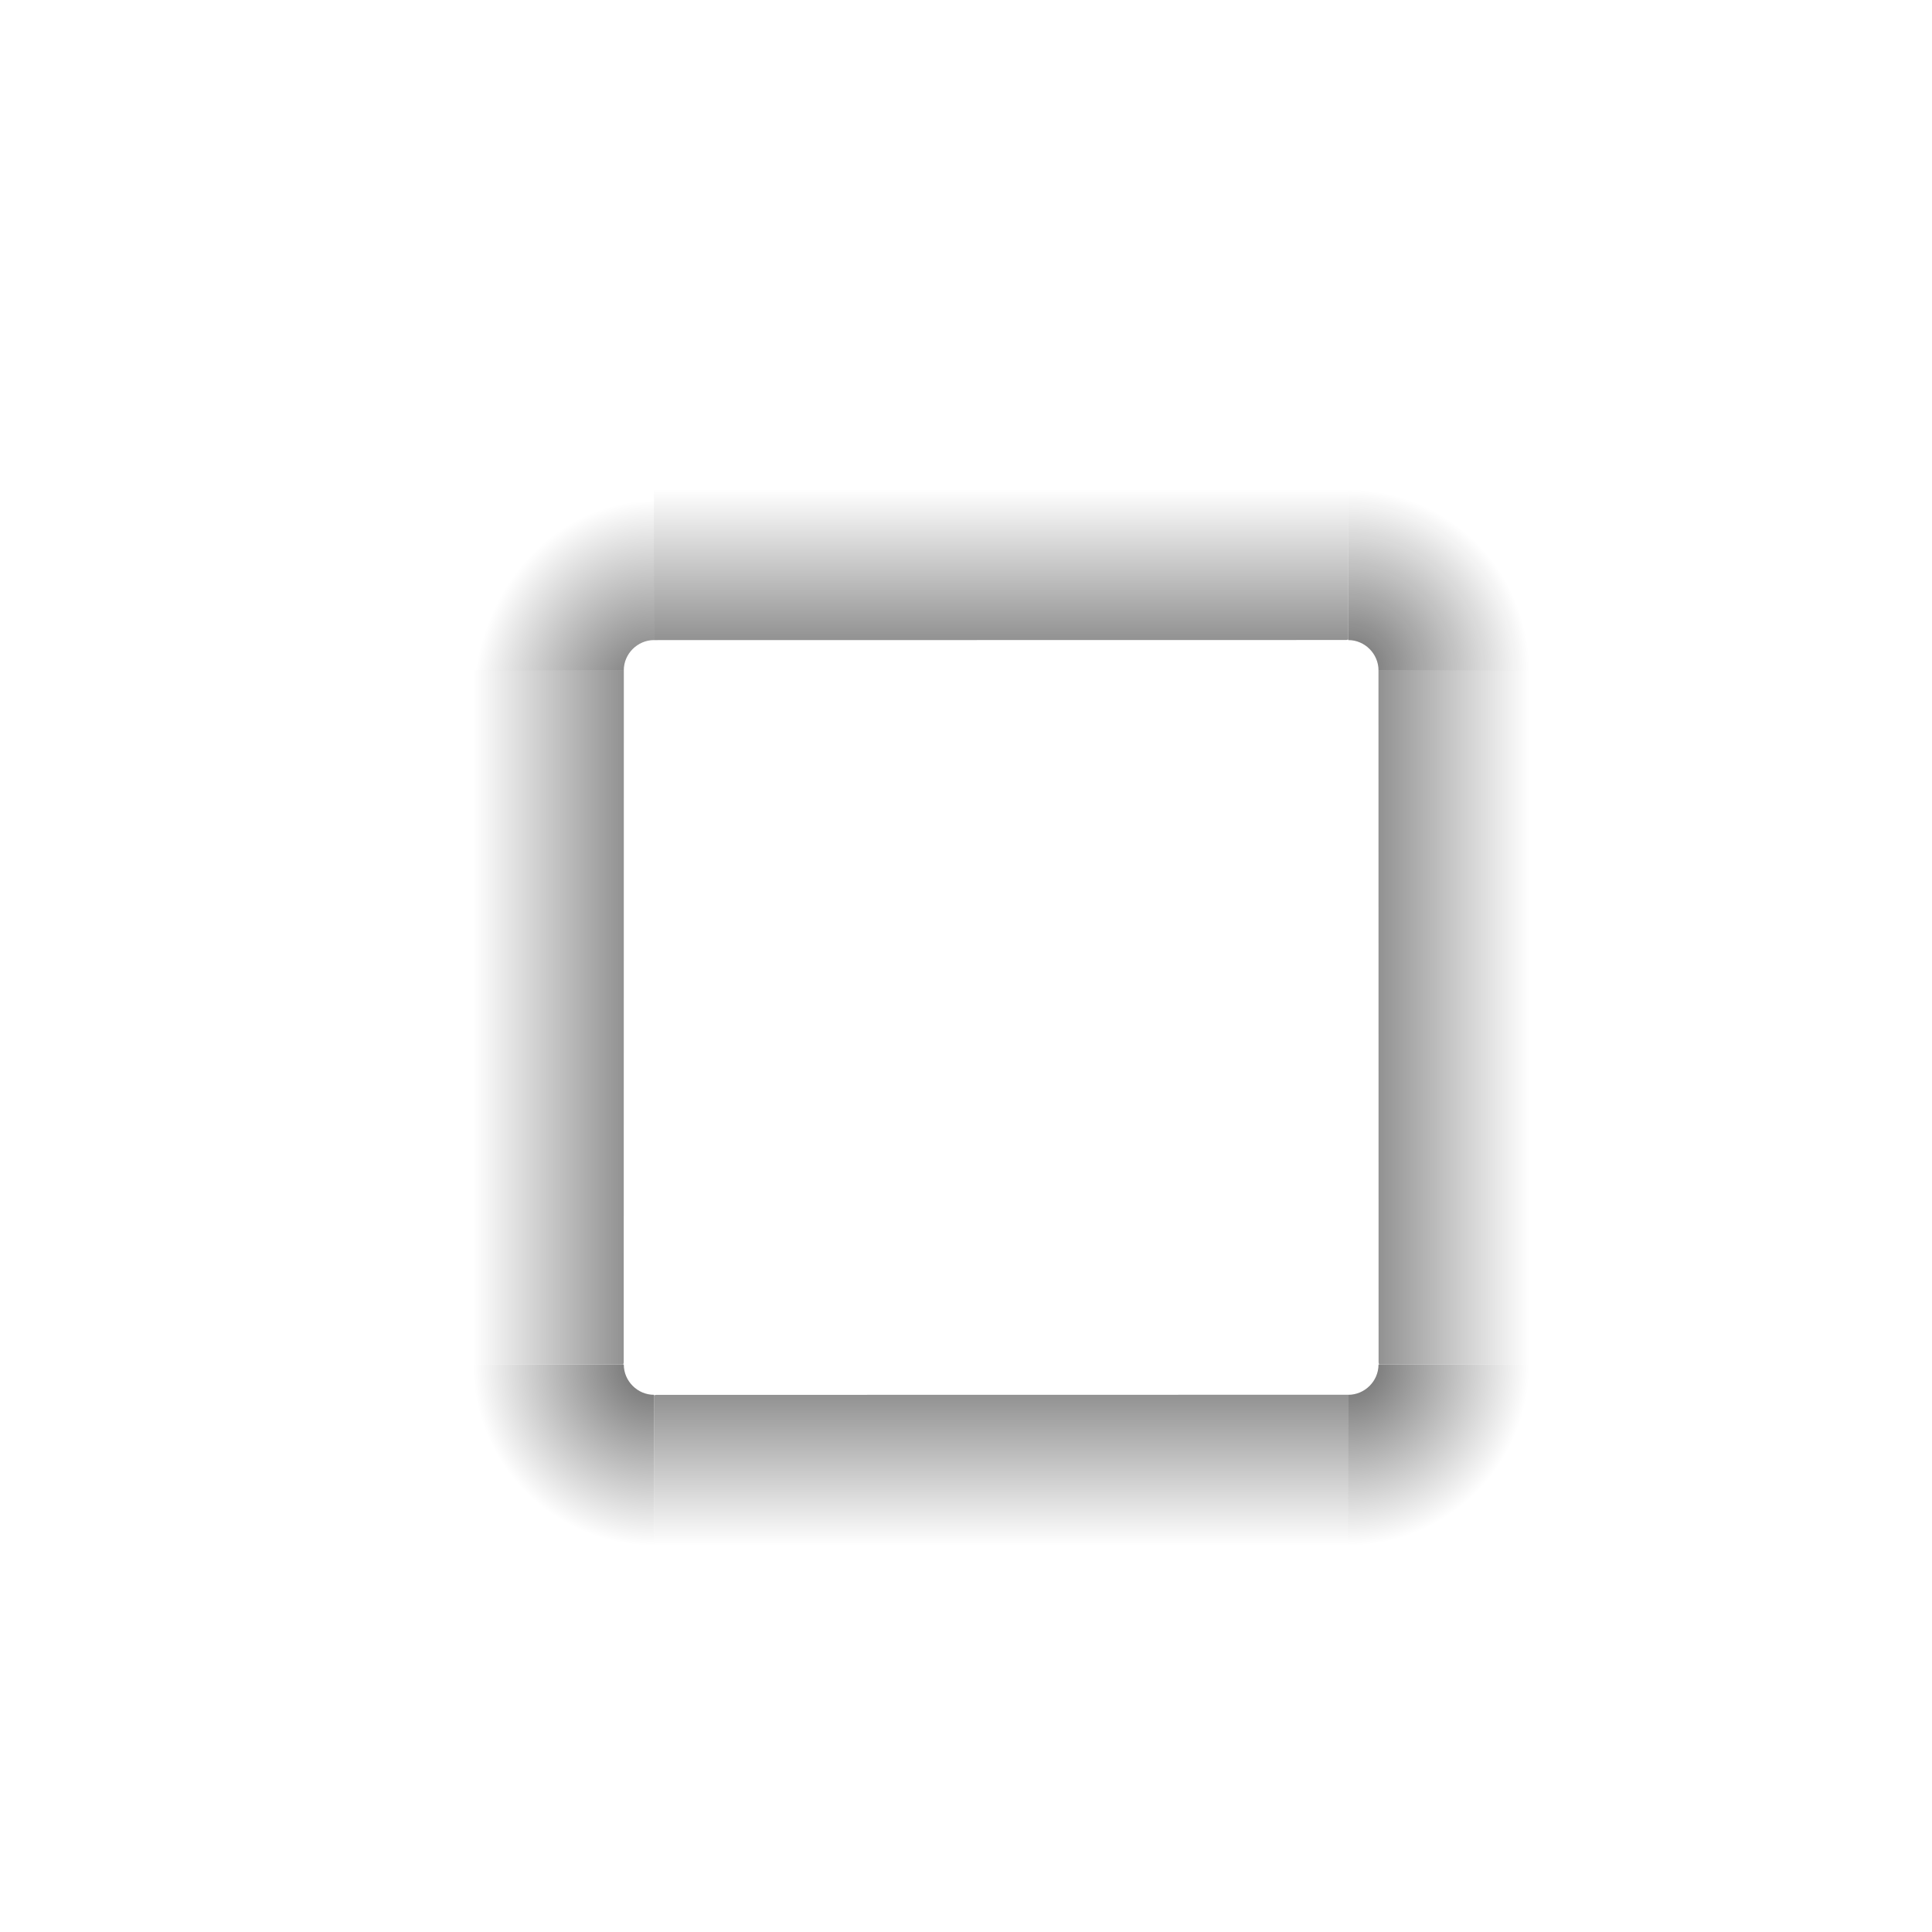
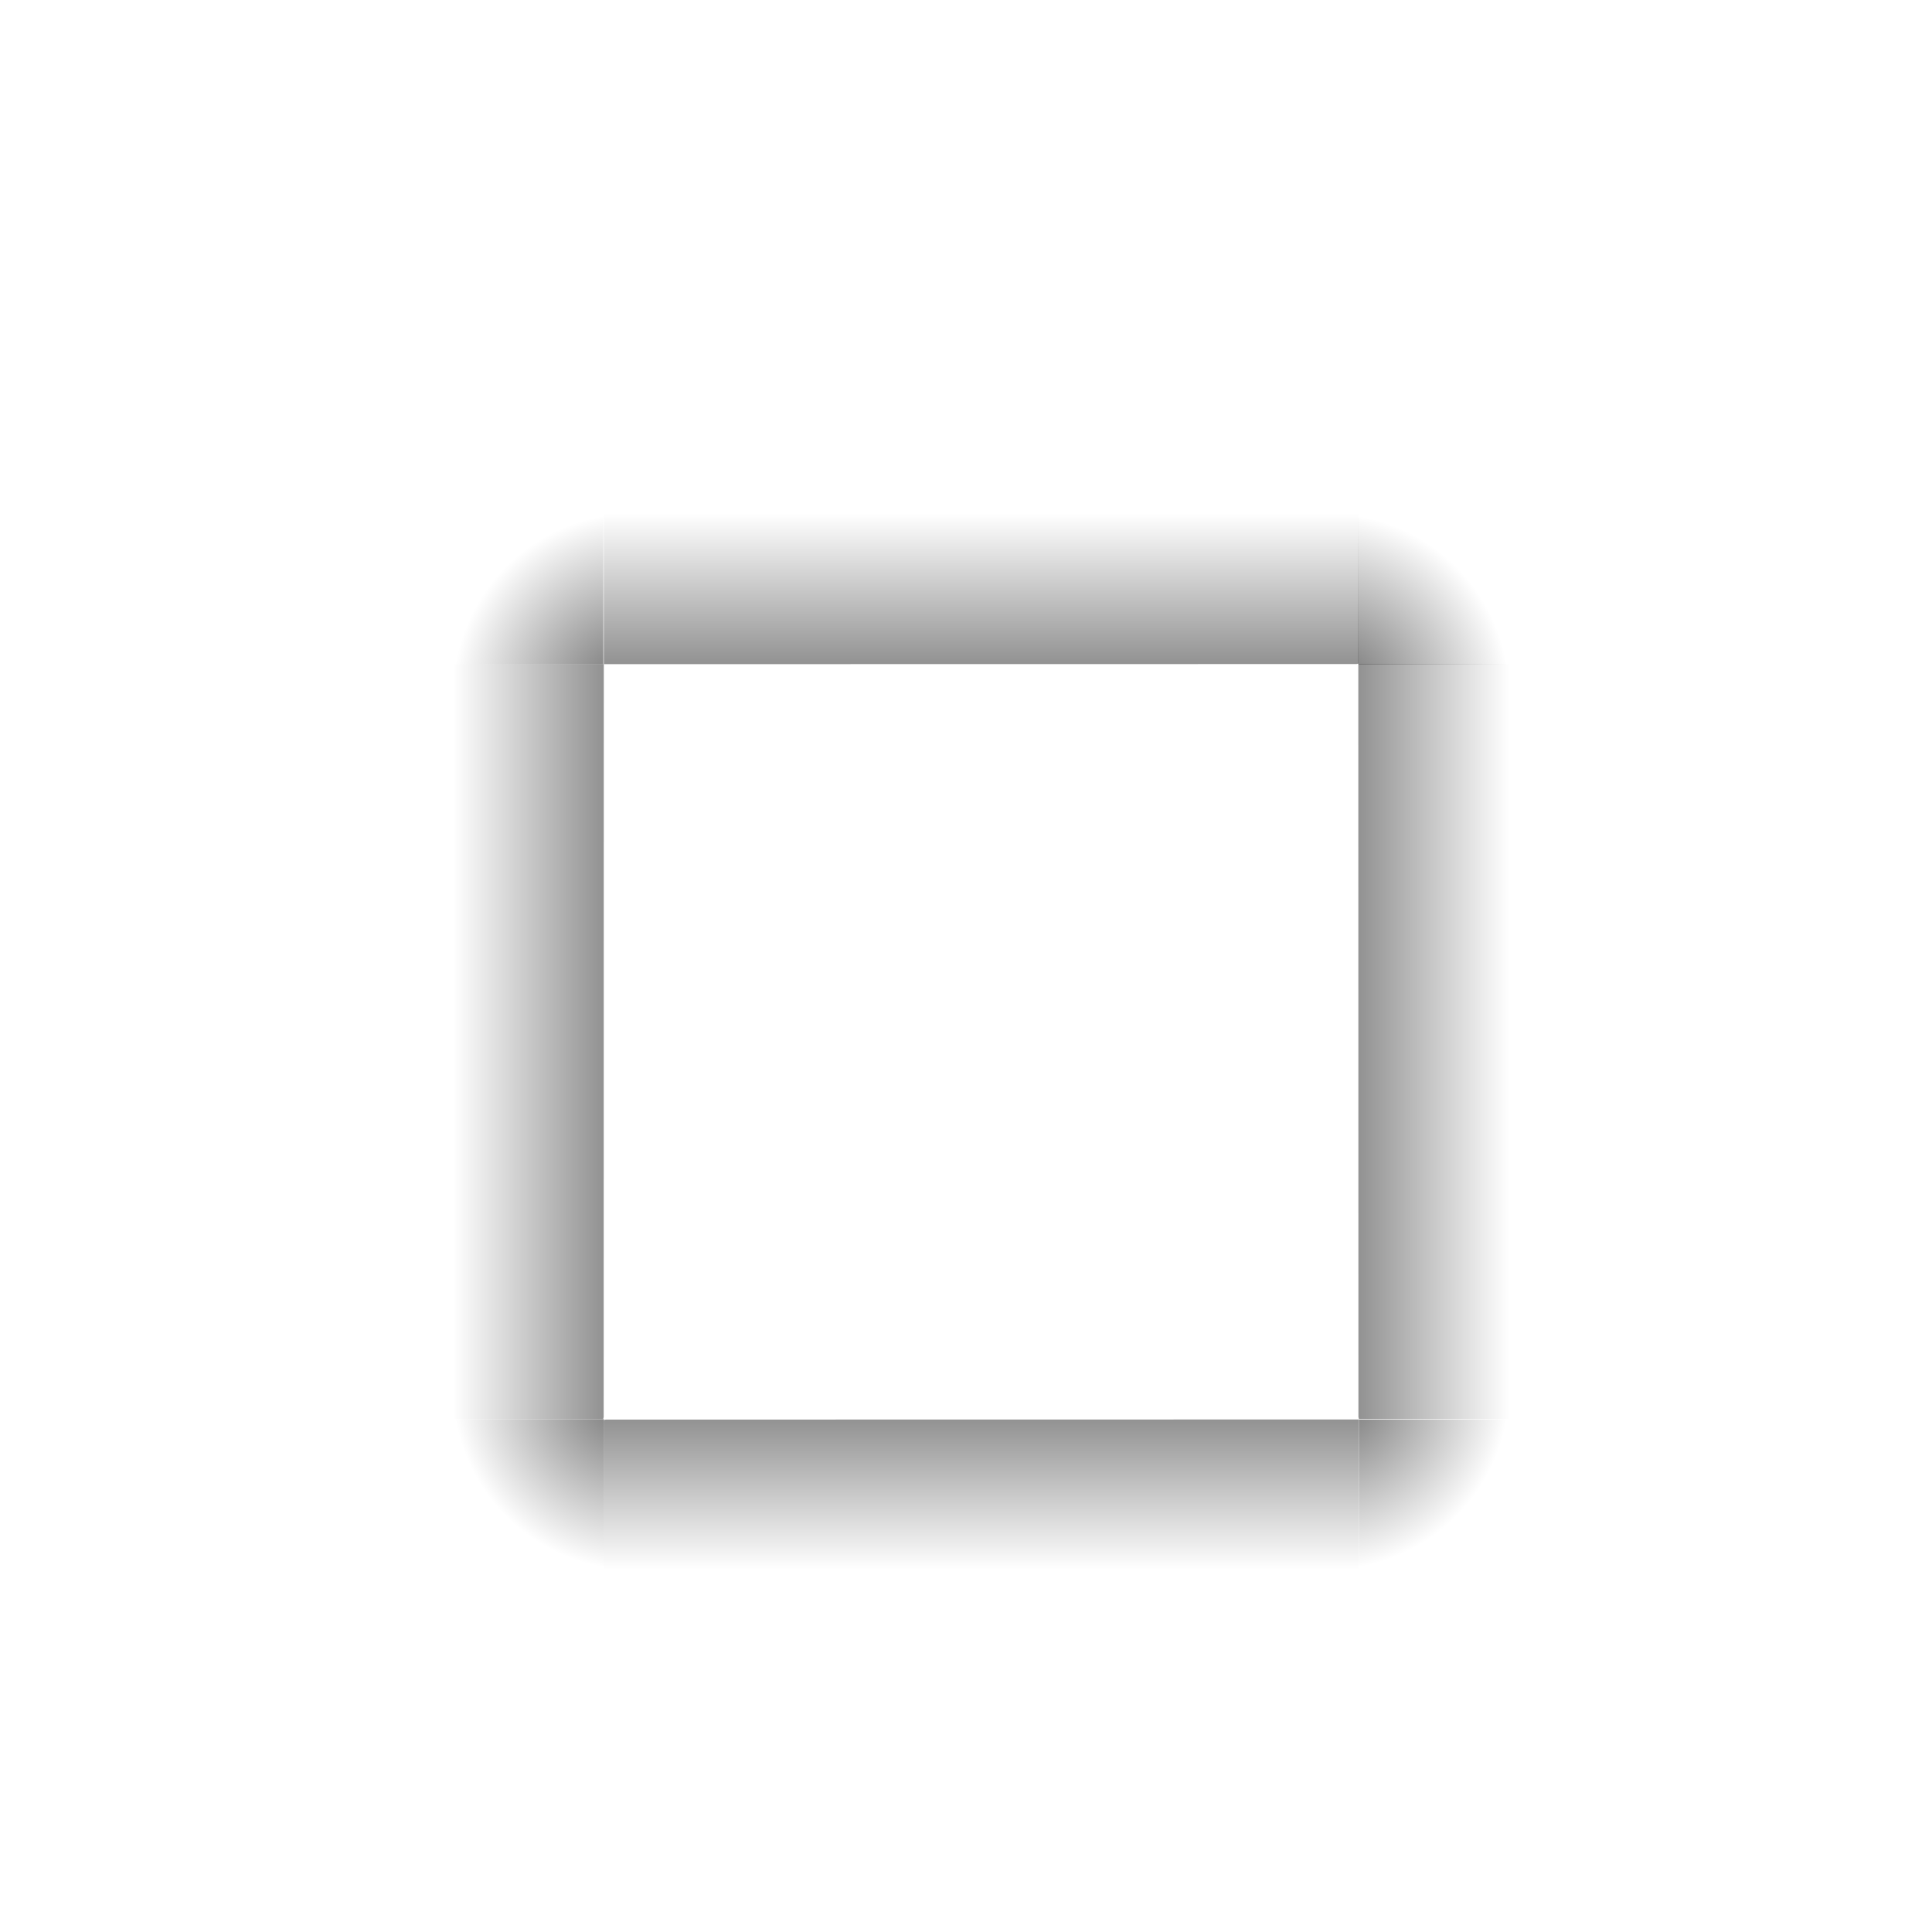
<svg xmlns="http://www.w3.org/2000/svg" xmlns:xlink="http://www.w3.org/1999/xlink" height="64" width="64" version="1.1" viewBox="0 0 16.933 16.933" id="svg29">
  <defs id="defs15">
-     <linearGradient id="linearGradient4333">
-       <stop id="stop4335" offset="0" stop-color="#141414" style="stop-color:#000000;stop-opacity:0.6" />
-       <stop style="stop-color:#000000;stop-opacity:0.298;" stop-color="#141414" offset="0.5" id="stop4339" />
-       <stop id="stop4337" offset="1" stop-opacity="0" />
-     </linearGradient>
-     <linearGradient id="linearGradient4313">
-       <stop stop-opacity="0" offset="0" id="stop4317" />
-       <stop style="stop-color:#000000;stop-opacity:0.6" stop-color="#141414" offset="1" id="stop4315" />
-     </linearGradient>
    <linearGradient id="linearGradient7520">
      <stop style="stop-color:#000000;stop-opacity:0.6" stop-color="#141414" offset="0" id="stop7516" />
      <stop stop-opacity="0" offset="1" id="stop7518" />
    </linearGradient>
-     <radialGradient id="radialGradient4696-9-1-1" xlink:href="#linearGradient7520" gradientUnits="userSpaceOnUse" cy="84.624" cx="43.832" gradientTransform="matrix(-5.679111,3.4752437e-5,-3.4752695e-5,-5.679152,269.9289,526.5917)" r="1.056" fx="43.832" fy="84.624" />
-     <radialGradient id="radialGradient4696-9-1" xlink:href="#linearGradient7520" gradientUnits="userSpaceOnUse" cy="84.625" cx="43.832" gradientTransform="matrix(-4.1992065e-5,5.679164,-5.679118,-4.1991725e-5,524.599,-202.9243)" r="1.056" fx="43.832" fy="84.625" />
-     <radialGradient id="radialGradient4696-9" xlink:href="#linearGradient7520" gradientUnits="userSpaceOnUse" cy="84.625" cx="43.833" gradientTransform="matrix(5.679158,-3.6311341e-5,3.6311459e-5,5.679177,-204.9379,-457.5971)" r="1.056" fx="43.833" fy="84.625" />
-     <linearGradient id="linearGradient4620-8-2-9" y2="87.979" xlink:href="#linearGradient7520" gradientUnits="userSpaceOnUse" x2="44.323" gradientTransform="matrix(0,-1,-1,0,96.97456,338.1509)" y1="87.979" x1="46.175" />
-     <linearGradient id="linearGradient4620-8-2" y2="87.715" xlink:href="#linearGradient7520" gradientUnits="userSpaceOnUse" x2="44.317" gradientTransform="matrix(0,1,0.9999999,0,-79.77743,240.2509)" y1="87.715" x1="46.169" />
+     <radialGradient id="radialGradient4696-9-1-1" xlink:href="#linearGradient7520" gradientUnits="userSpaceOnUse" cy="84.624" cx="43.832" gradientTransform="matrix(-1.502598,9.194916e-6,-9.1949842e-6,-1.502609,71.41869,419.3974)" r="1.056" fx="43.832" fy="84.624" />
+     <radialGradient id="radialGradient4696-9-1" xlink:href="#linearGradient7520" gradientUnits="userSpaceOnUse" cy="84.625" cx="43.832" gradientTransform="matrix(-1.1110401e-5,1.502612,-1.5026,-1.1110311e-5,138.8002,226.3796)" r="1.056" fx="43.832" fy="84.625" />
+     <radialGradient id="radialGradient4696-9" xlink:href="#linearGradient7520" gradientUnits="userSpaceOnUse" cy="84.625" cx="43.833" gradientTransform="matrix(1.502611,-9.607376e-6,9.6074071e-6,1.502616,-54.22316,158.9974)" r="1.056" fx="43.833" fy="84.625" />
+     <linearGradient id="linearGradient4620-8-2-9" y2="87.979" xlink:href="#linearGradient7520" gradientUnits="userSpaceOnUse" x2="44.323" gradientTransform="matrix(0,-1,-1,0,96.97457,338.1509)" y1="87.979" x1="46.175" />
+     <linearGradient id="linearGradient4620-8-2" y2="87.715" xlink:href="#linearGradient7520" gradientUnits="userSpaceOnUse" x2="44.317" gradientTransform="matrix(0,1,1,0,-79.77743,240.2509)" y1="87.715" x1="46.169" />
    <linearGradient id="linearGradient4620-8" y2="87.98" xlink:href="#linearGradient7520" gradientUnits="userSpaceOnUse" x2="44.316" gradientTransform="matrix(-1,0,0,1,57.54557,200.8209)" y1="87.98" x1="46.168" />
-     <linearGradient id="linearGradient4620" y2="87.98" xlink:href="#linearGradient7520" gradientUnits="userSpaceOnUse" x2="44.318" gradientTransform="matrix(1,0,0,0.9599976,-40.3494,204.4884)" y1="87.98" x1="46.17" />
-     <radialGradient id="radialGradient4696" xlink:href="#linearGradient7520" gradientUnits="userSpaceOnUse" cy="84.536" cx="44.017" gradientTransform="matrix(1.8278249e-5,-6.388859,5.689017,2.0515417e-5,-459.9129,305.3389)" r="1.056" fx="44.017" fy="84.536" />
-     <radialGradient id="radialGradient4696-3" xlink:href="#linearGradient7520" gradientUnits="userSpaceOnUse" cy="84.536" cx="44.017" gradientTransform="matrix(2.8195231e-6,-0.9550452,0.8775629,3.0667683e-6,-68.74131,328.0966)" r="1.056" fx="44.017" fy="84.536" />
-     <radialGradient id="radialGradient4696-35" xlink:href="#linearGradient7520" gradientUnits="userSpaceOnUse" cy="84.536" cx="44.017" gradientTransform="matrix(4.8277425e-6,-1.502591,1.502611,4.8250053e-6,-118.3658,354.9487)" r="1.056" fx="44.017" fy="84.536" />
-     <radialGradient id="radialGradient4696-1" xlink:href="#linearGradient7520" gradientUnits="userSpaceOnUse" cy="84.536" cx="44.017" gradientTransform="matrix(4.8277425e-6,-1.502591,1.502611,4.8250053e-6,-118.2491,74.61764)" r="1.056" fx="44.017" fy="84.536" />
-     <radialGradient id="radialGradient4696-93" xlink:href="#linearGradient7520" gradientUnits="userSpaceOnUse" cy="84.34" cx="42.783" gradientTransform="matrix(6.0451403e-7,-0.1876858,0.1881521,6.0268217e-7,-10.31261,14.37969)" r="1.056" fx="42.783" fy="84.34" />
-     <radialGradient id="radialGradient4696-2" xlink:href="#linearGradient4333" gradientUnits="userSpaceOnUse" cy="83.127" cx="45.249" gradientTransform="matrix(4.83612e-6,-1.690386,1.505219,5.4280376e-6,-119.5685,82.90286)" r="1.056" fx="45.249" fy="83.127" />
+     <linearGradient id="linearGradient4620" y2="87.98" xlink:href="#linearGradient7520" gradientUnits="userSpaceOnUse" x2="44.318" gradientTransform="translate(-40.34943,200.8209)" y1="87.98" x1="46.17" />
+     <radialGradient id="radialGradient4696" xlink:href="#linearGradient7520" gradientUnits="userSpaceOnUse" cy="84.536" cx="44.017" gradientTransform="matrix(4.8277424e-6,-1.502591,1.502611,4.8250055e-6,-121.469,352.2939)" r="1.056" fx="44.017" fy="84.536" />
  </defs>
-   <g id="g4194" transform="translate(0.1756145,-0.2107374)">
-     <g id="g27" transform="translate(0,-280.07)">
-       <path d="m 5.292,286.155 -2.117,0 0,6.085 2.112,0 c 7.7e-5,-0.006 0.004,-0.011 0.004,-0.016 z" style="color:#000000;text-indent:0;text-decoration:none;text-decoration-line:none;text-decoration-style:solid;text-decoration-color:#000000;text-transform:none;white-space:normal;isolation:auto;mix-blend-mode:normal;solid-color:#000000;fill:url(#linearGradient4620);fill-opacity:1;color-rendering:auto;image-rendering:auto;shape-rendering:auto" id="left" />
-       <path d="m 11.906,286.155 2.117,0 0,6.085 -2.112,0 c -7.7e-5,-0.006 -0.004,-0.011 -0.004,-0.016 z" style="color:#000000;text-indent:0;text-decoration:none;text-decoration-line:none;text-decoration-style:solid;text-decoration-color:#000000;text-transform:none;white-space:normal;isolation:auto;mix-blend-mode:normal;solid-color:#000000;fill:url(#linearGradient4620-8);fill-opacity:1;color-rendering:auto;image-rendering:auto;shape-rendering:auto" id="right" />
-       <path d="m 5.556,285.891 0,-2.117 6.085,0 0,2.112 c -0.006,8e-5 -0.011,0.004 -0.016,0.004 z" style="color:#000000;text-indent:0;text-decoration:none;text-decoration-line:none;text-decoration-style:solid;text-decoration-color:#000000;text-transform:none;white-space:normal;isolation:auto;mix-blend-mode:normal;solid-color:#000000;fill:url(#linearGradient4620-8-2);fill-opacity:1;color-rendering:auto;image-rendering:auto;shape-rendering:auto" id="top" />
-       <path d="m 11.642,292.505 0,2.117 -6.085,0 0,-2.112 c 0.006,-8e-5 0.011,-0.004 0.016,-0.004 z" style="color:#000000;text-indent:0;text-decoration:none;text-decoration-line:none;text-decoration-style:solid;text-decoration-color:#000000;text-transform:none;white-space:normal;isolation:auto;mix-blend-mode:normal;solid-color:#000000;fill:url(#linearGradient4620-8-2-9);fill-opacity:1;color-rendering:auto;image-rendering:auto;shape-rendering:auto" id="bottom" />
-       <path d="m 4.753,285.891 0.534,0 0,-0.664 c -0.291,0 -0.534,0.301 -0.534,0.663 z" style="color:#000000;text-indent:0;text-decoration:none;text-decoration-line:none;text-decoration-style:solid;text-decoration-color:#000000;text-transform:none;white-space:normal;opacity:1;isolation:auto;mix-blend-mode:normal;solid-color:#000000;fill:#fffff0;fill-opacity:0;color-rendering:auto;image-rendering:auto;shape-rendering:auto" id="lefttop-5" />
-     </g>
-     <g id="g4413">
-       <g id="lefttop">
-         <path id="lefttop-1" transform="matrix(0.2645833,0,0,0.2645833,-1.0093054e-6,0)" d="m 21,14 c -4.907,0 -9,4.088 -9,8.986 L 12,23 l 8,0 0,-0.002 C 20,22.454 20.455,22 21,22 l 0,-8 z" mask="none" style="color:#000000;text-indent:0;text-decoration:none;text-decoration-line:none;text-decoration-style:solid;text-decoration-color:#000000;text-transform:none;white-space:normal;isolation:auto;mix-blend-mode:normal;solid-color:#000000;fill:url(#radialGradient4696);fill-opacity:1;stroke-width:1.349;stroke-miterlimit:4;stroke-dasharray:none;color-rendering:auto;image-rendering:auto;shape-rendering:auto" />
-       </g>
-     </g>
-     <g style="opacity:0.96" id="righttop">
-       <g id="g5187">
-         <path id="righttop-1" transform="matrix(0.2645833,0,0,0.2645833,-1.0093054e-6,0)" d="m 44,14 0,8 0.002,0 C 44.546,22 45,22.455 45,23 l 8,0 c 0,-4.907 -4.087,-9 -8.986,-9 L 44,14 Z" style="color:#000000;text-indent:0;text-decoration:none;text-decoration-line:none;text-decoration-style:solid;text-decoration-color:#000000;text-transform:none;white-space:normal;isolation:auto;mix-blend-mode:normal;solid-color:#000000;fill:url(#radialGradient4696-9);fill-opacity:1;color-rendering:auto;image-rendering:auto;shape-rendering:auto" />
-       </g>
-     </g>
-     <g id="rightbottom">
-       <path id="rightbottom-1" transform="matrix(0.2645833,0,0,0.2645833,-1.0093054e-6,0)" d="m 45,46 0,0.002 C 45,46.546 44.545,47 44,47 l 0,8 c 4.907,0 9,-4.087 9,-8.986 L 53,46 45,46 Z" style="color:#000000;text-indent:0;text-decoration:none;text-decoration-line:none;text-decoration-style:solid;text-decoration-color:#000000;text-transform:none;white-space:normal;isolation:auto;mix-blend-mode:normal;solid-color:#000000;fill:url(#radialGradient4696-9-1);fill-opacity:1;color-rendering:auto;image-rendering:auto;shape-rendering:auto" />
-     </g>
-     <g id="g4396">
-       <g id="g4408">
-         <g id="g5203">
-           <path id="leftbottom" transform="matrix(0.2645833,0,0,0.2645833,-1.0093054e-6,0)" d="m 12,46 c 0,4.907 4.088,9 8.986,9 L 21,55 21,47 20.998,47 C 20.454,47 20,46.545 20,46 l -8,0 z" style="color:#000000;text-indent:0;text-decoration:none;text-decoration-line:none;text-decoration-style:solid;text-decoration-color:#000000;text-transform:none;white-space:normal;isolation:auto;mix-blend-mode:normal;solid-color:#000000;fill:url(#radialGradient4696-9-1-1);fill-opacity:1;color-rendering:auto;image-rendering:auto;shape-rendering:auto" />
-         </g>
-       </g>
-     </g>
+   <g transform="translate(0 -280.07)" id="g27">
+     <path id="lefttop" style="color:#000000;font-variant-ligatures:normal;font-variant-position:normal;font-variant-caps:normal;font-variant-numeric:normal;font-variant-alternates:normal;font-feature-settings:normal;text-indent:0;text-decoration:none;text-decoration-line:none;text-decoration-style:solid;text-decoration-color:#000000;text-transform:none;text-orientation:mixed;dominant-baseline:auto;white-space:normal;shape-padding:0;isolation:auto;mix-blend-mode:normal;solid-color:#000000;fill:url(#radialGradient4696);fill-opacity:1;color-rendering:auto;image-rendering:auto;shape-rendering:auto" d="m 3.175,285.891 h 2.113 v -2.117 c -1.152,0 -2.113,0.961 -2.113,2.114 z" />
+     <path id="left" style="color:#000000;font-variant-ligatures:normal;font-variant-position:normal;font-variant-caps:normal;font-variant-numeric:normal;font-variant-alternates:normal;font-feature-settings:normal;text-indent:0;text-decoration:none;text-decoration-line:none;text-decoration-style:solid;text-decoration-color:#000000;text-transform:none;text-orientation:mixed;dominant-baseline:auto;white-space:normal;shape-padding:0;isolation:auto;mix-blend-mode:normal;solid-color:#000000;fill:url(#linearGradient4620);color-rendering:auto;image-rendering:auto;shape-rendering:auto;fill-opacity:1" d="m 5.292,285.891 h -2.117 v 6.615 h 2.112 c 7.7e-5,-0.006 0.004,-0.011 0.004,-0.018 z" />
+     <path id="right" style="color:#000000;font-variant-ligatures:normal;font-variant-position:normal;font-variant-caps:normal;font-variant-numeric:normal;font-variant-alternates:normal;font-feature-settings:normal;text-indent:0;text-decoration:none;text-decoration-line:none;text-decoration-style:solid;text-decoration-color:#000000;text-transform:none;text-orientation:mixed;dominant-baseline:auto;white-space:normal;shape-padding:0;isolation:auto;mix-blend-mode:normal;solid-color:#000000;fill:url(#linearGradient4620-8);color-rendering:auto;image-rendering:auto;shape-rendering:auto;fill-opacity:1" d="m 11.905,285.891 h 2.117 v 6.615 h -2.112 c -7.7e-5,-0.006 -0.004,-0.011 -0.004,-0.018 z" />
+     <path id="top" style="color:#000000;font-variant-ligatures:normal;font-variant-position:normal;font-variant-caps:normal;font-variant-numeric:normal;font-variant-alternates:normal;font-feature-settings:normal;text-indent:0;text-decoration:none;text-decoration-line:none;text-decoration-style:solid;text-decoration-color:#000000;text-transform:none;text-orientation:mixed;dominant-baseline:auto;white-space:normal;shape-padding:0;isolation:auto;mix-blend-mode:normal;solid-color:#000000;fill:url(#linearGradient4620-8-2);fill-opacity:1;color-rendering:auto;image-rendering:auto;shape-rendering:auto;" d="m 5.292,285.891 v -2.117 h 6.615 v 2.112 c -0.006,8e-5 -0.012,0.004 -0.018,0.004 z" />
+     <path id="bottom" style="color:#000000;font-variant-ligatures:normal;font-variant-position:normal;font-variant-caps:normal;font-variant-numeric:normal;font-variant-alternates:normal;font-feature-settings:normal;text-indent:0;text-decoration:none;text-decoration-line:none;text-decoration-style:solid;text-decoration-color:#000000;text-transform:none;text-orientation:mixed;dominant-baseline:auto;white-space:normal;shape-padding:0;isolation:auto;mix-blend-mode:normal;solid-color:#000000;fill:url(#linearGradient4620-8-2-9);fill-opacity:1;color-rendering:auto;image-rendering:auto;shape-rendering:auto" d="m 11.907,292.511 v 2.117 H 5.292 v -2.112 c 0.006,-8e-5 0.012,-0.004 0.018,-0.004 z" />
+     <path id="righttop" style="color:#000000;font-variant-ligatures:normal;font-variant-position:normal;font-variant-caps:normal;font-variant-numeric:normal;font-variant-alternates:normal;font-feature-settings:normal;text-indent:0;text-decoration:none;text-decoration-line:none;text-decoration-style:solid;text-decoration-color:#000000;text-transform:none;text-orientation:mixed;dominant-baseline:auto;white-space:normal;shape-padding:0;isolation:auto;mix-blend-mode:normal;solid-color:#000000;fill:url(#radialGradient4696-9);color-rendering:auto;image-rendering:auto;shape-rendering:auto;fill-opacity:1" d="m 11.905,283.781 v 2.113 h 2.117 c 0,-1.152 -0.961,-2.113 -2.114,-2.113 z" />
+     <path id="rightbottom" style="color:#000000;font-variant-ligatures:normal;font-variant-position:normal;font-variant-caps:normal;font-variant-numeric:normal;font-variant-alternates:normal;font-feature-settings:normal;text-indent:0;text-decoration:none;text-decoration-line:none;text-decoration-style:solid;text-decoration-color:#000000;text-transform:none;text-orientation:mixed;dominant-baseline:auto;white-space:normal;shape-padding:0;isolation:auto;mix-blend-mode:normal;solid-color:#000000;fill:url(#radialGradient4696-9-1);color-rendering:auto;image-rendering:auto;shape-rendering:auto;fill-opacity:1" d="m 14.022,292.511 h -2.113 v 2.117 c 1.152,0 2.113,-0.961 2.113,-2.114 z" />
+     <path id="leftbottom" style="color:#000000;font-variant-ligatures:normal;font-variant-position:normal;font-variant-caps:normal;font-variant-numeric:normal;font-variant-alternates:normal;font-feature-settings:normal;text-indent:0;text-decoration:none;text-decoration-line:none;text-decoration-style:solid;text-decoration-color:#000000;text-transform:none;text-orientation:mixed;dominant-baseline:auto;white-space:normal;shape-padding:0;isolation:auto;mix-blend-mode:normal;solid-color:#000000;fill:url(#radialGradient4696-9-1-1);color-rendering:auto;image-rendering:auto;shape-rendering:auto;fill-opacity:1" d="m 5.292,294.621 v -2.113 h -2.117 c 0,1.152 0.961,2.113 2.114,2.113 z" />
  </g>
</svg>
